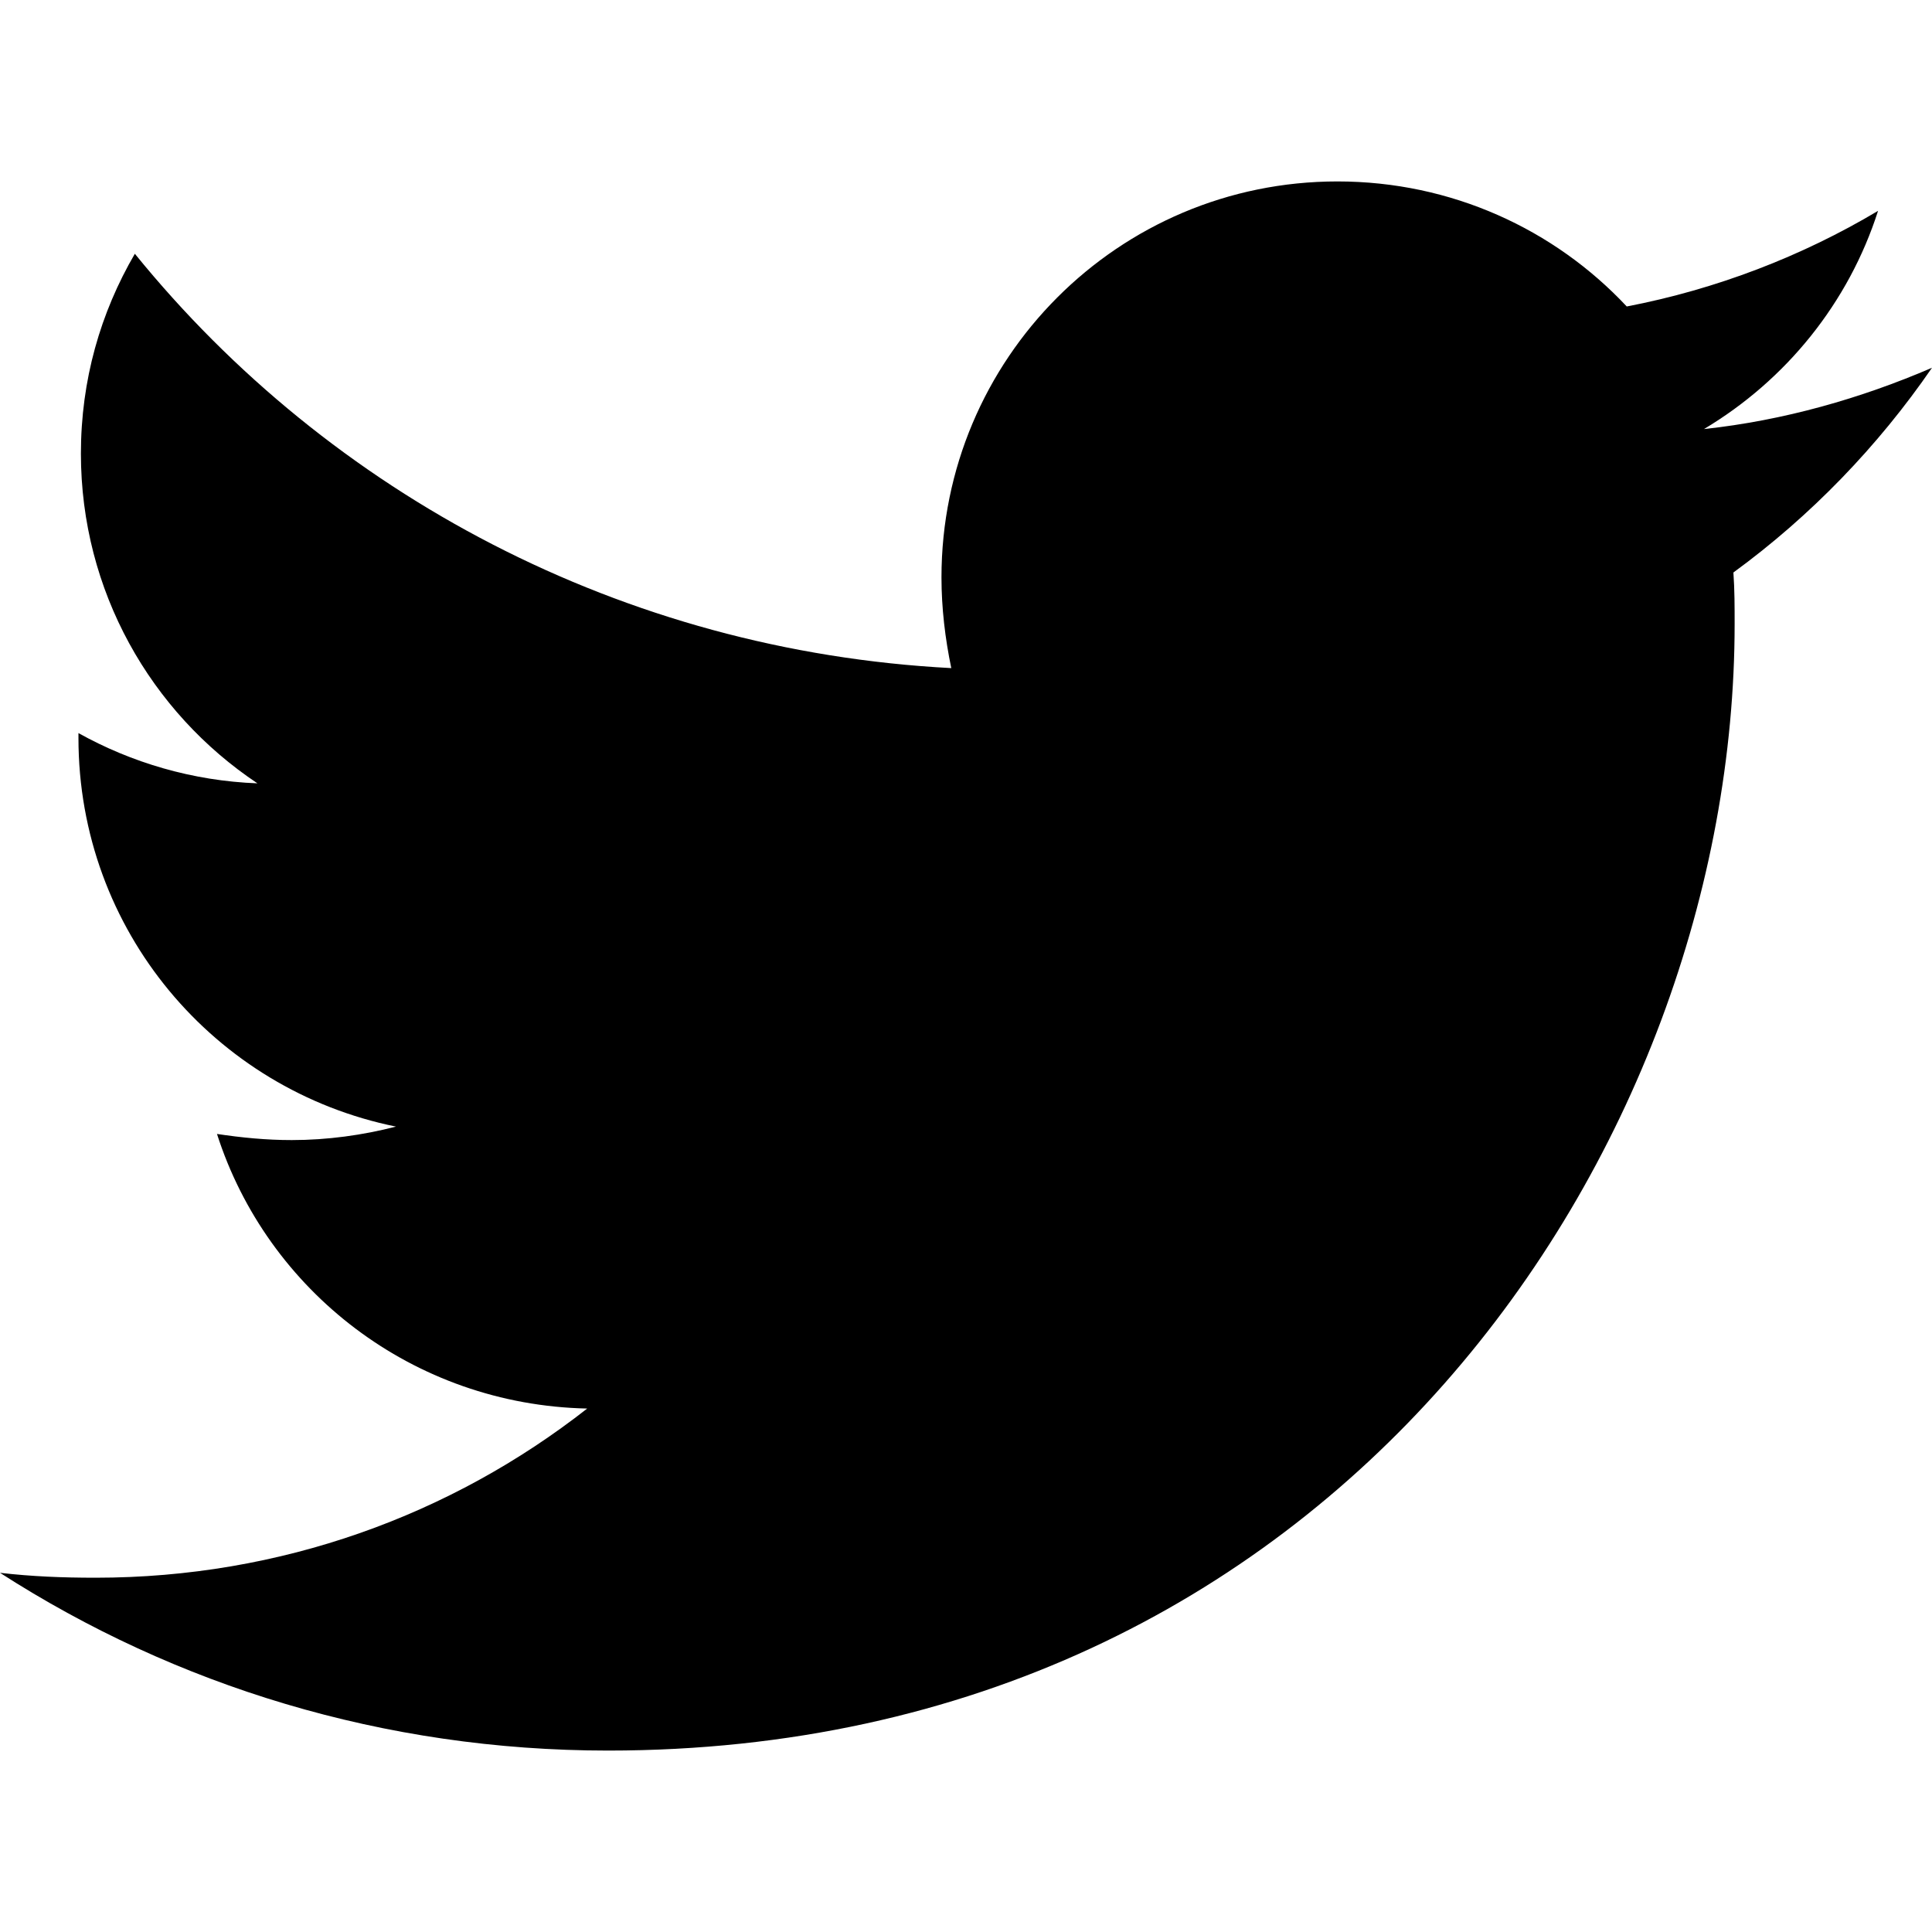
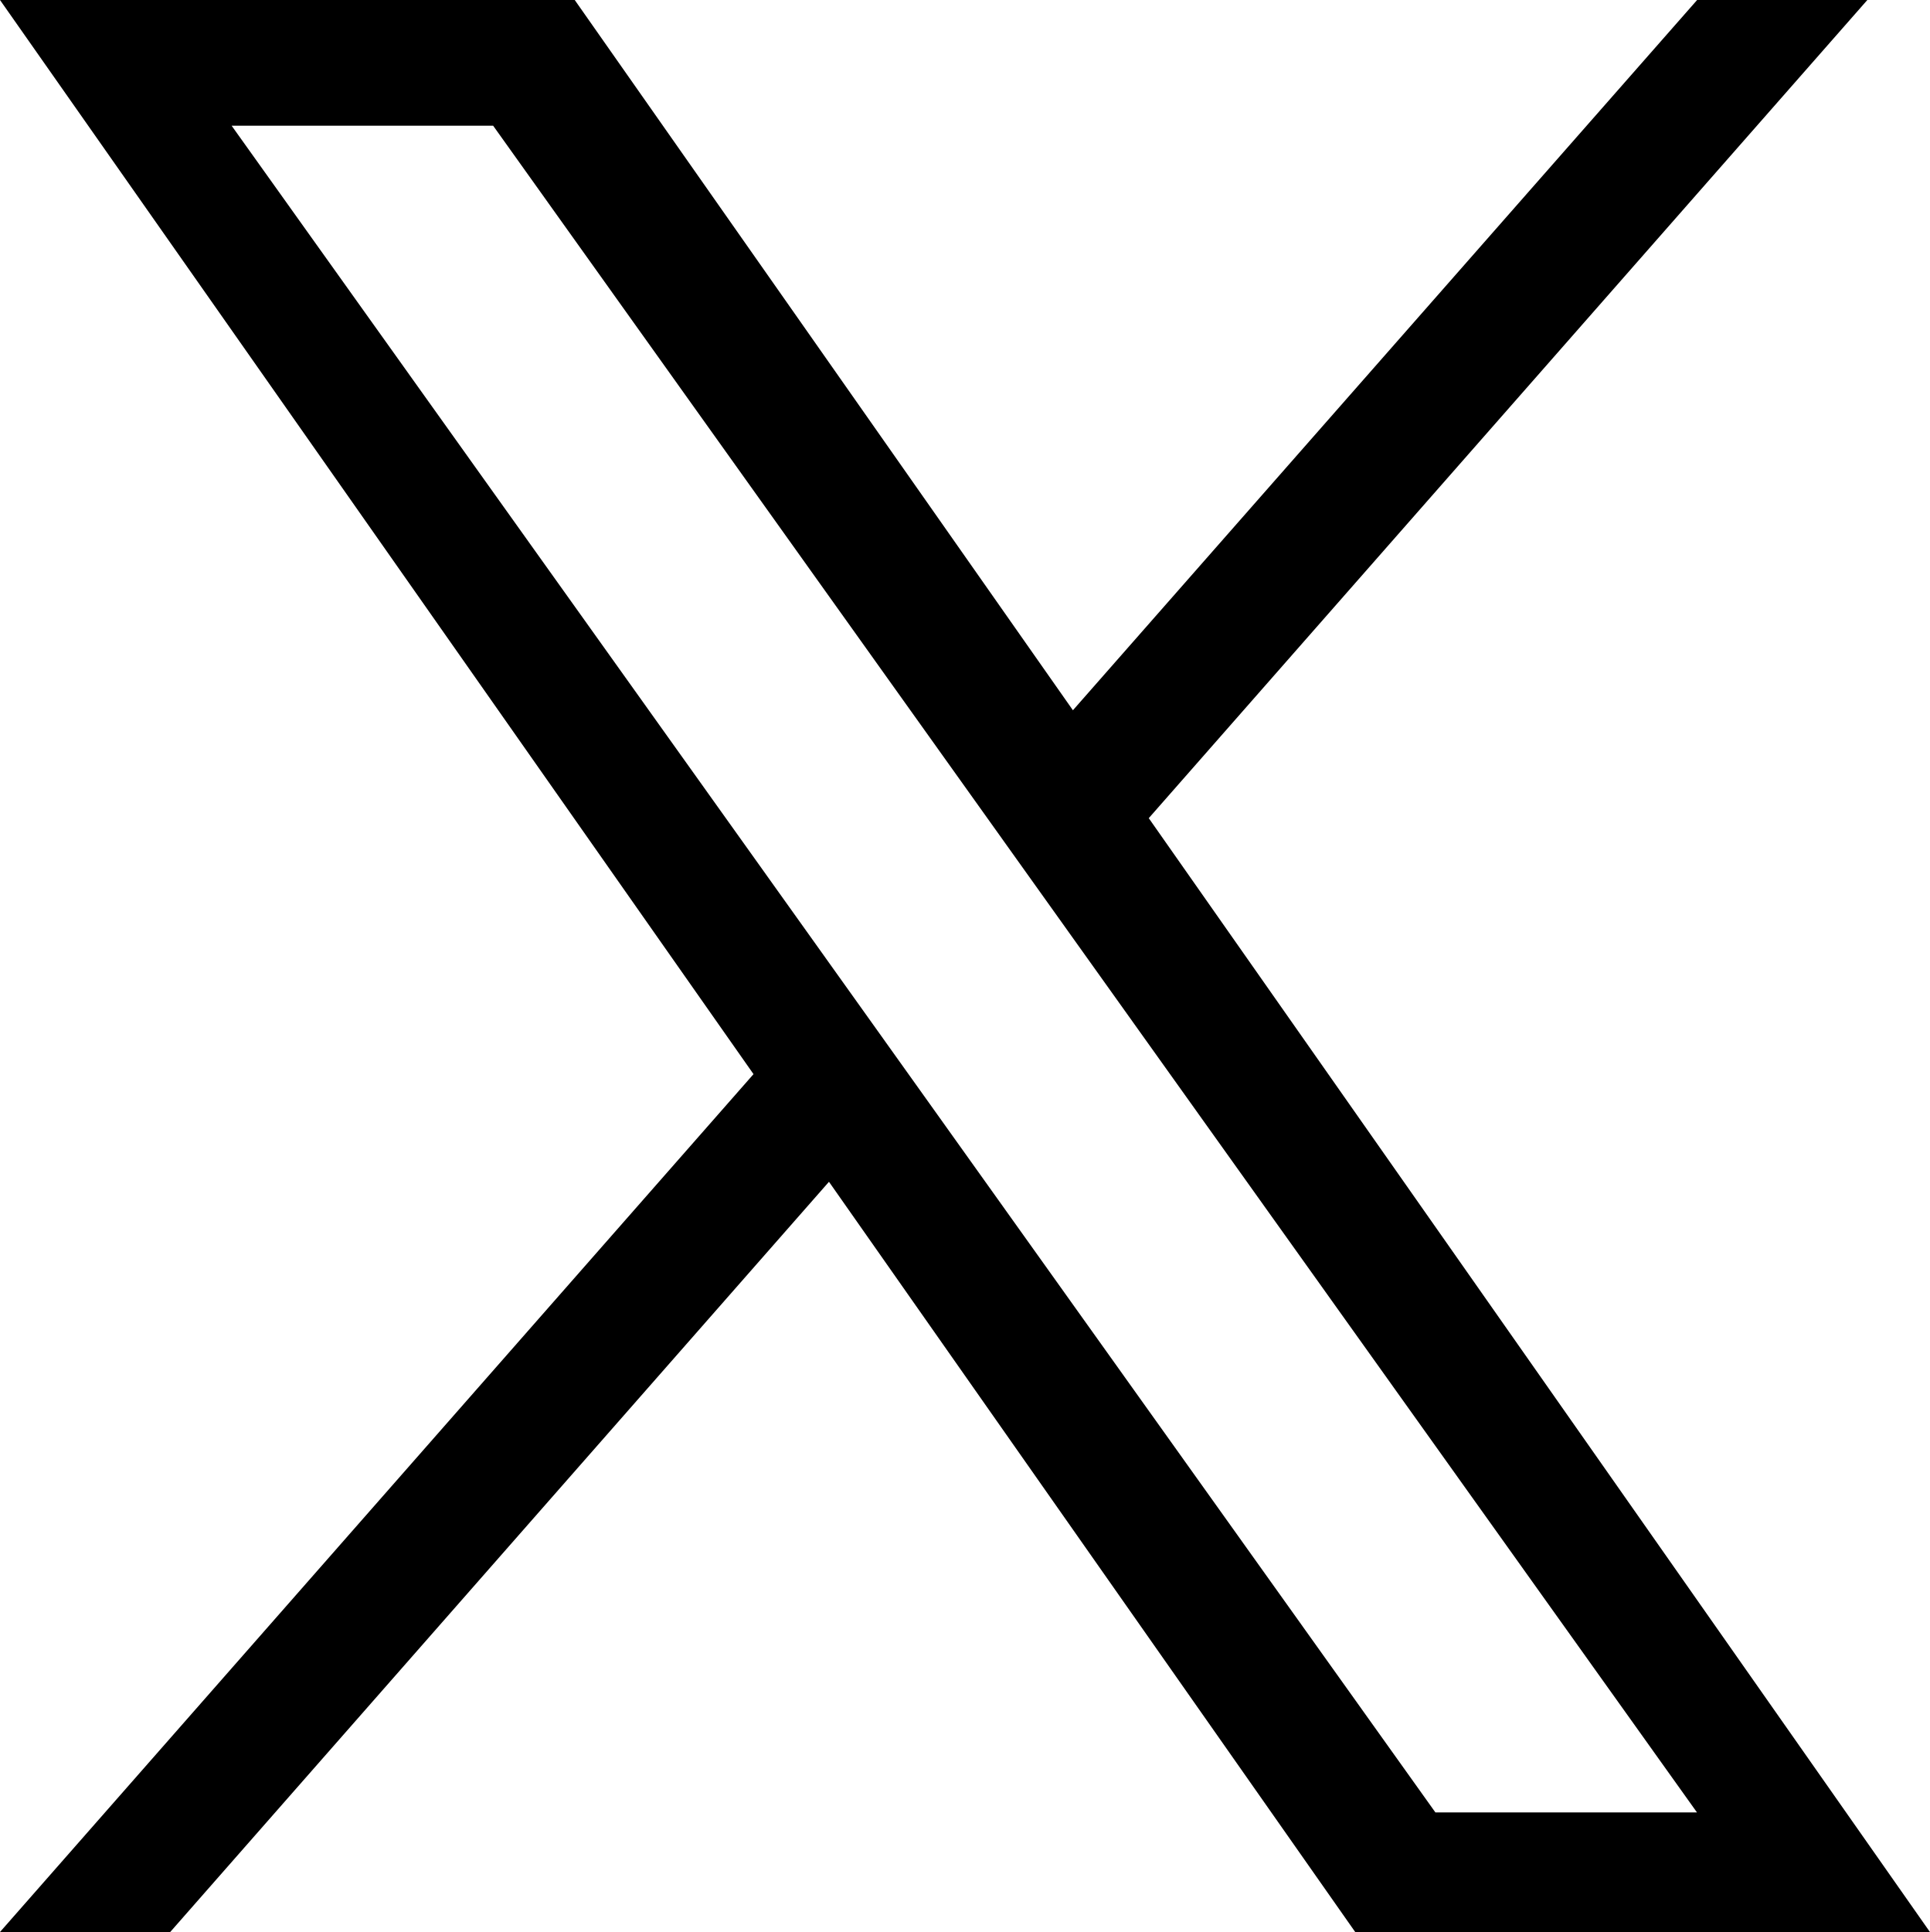
- <svg xmlns="http://www.w3.org/2000/svg" aria-hidden="true" focusable="false" data-prefix="fab" data-icon="twitter" class="svg-inline--fa fa-twitter fa-w-16" role="img" viewBox="0 0 512 512">
-   <path fill="currentColor" d="M459.37 151.716c.325 4.548.325 9.097.325 13.645 0 138.72-105.583 298.558-298.558 298.558-59.452 0-114.68-17.219-161.137-47.106 8.447.974 16.568 1.299 25.34 1.299 49.055 0 94.213-16.568 130.274-44.832-46.132-.975-84.792-31.188-98.112-72.772 6.498.974 12.995 1.624 19.818 1.624 9.421 0 18.843-1.3 27.614-3.573-48.081-9.747-84.143-51.98-84.143-102.985v-1.299c13.969 7.797 30.214 12.67 47.431 13.319-28.264-18.843-46.781-51.005-46.781-87.391 0-19.492 5.197-37.36 14.294-52.954 51.655 63.675 129.3 105.258 216.365 109.807-1.624-7.797-2.599-15.918-2.599-24.04 0-57.828 46.782-104.934 104.934-104.934 30.213 0 57.502 12.67 76.67 33.137 23.715-4.548 46.456-13.32 66.599-25.34-7.798 24.366-24.366 44.833-46.132 57.827 21.117-2.273 41.584-8.122 60.426-16.243-14.292 20.791-32.161 39.308-52.628 54.253z" />
+ <svg xmlns="http://www.w3.org/2000/svg" width="150" height="150.125" version="1.1" viewBox="0 0 150 150.125">
+   <path d="M89.285 63.575 145.135 0h-13.23l-48.515 55.19L44.67 0H0l58.565 83.465L0 150.125h13.23l51.2 -58.295 40.9 58.295H150M18.005 9.77h20.325l93.565 131.065h-20.33" />
</svg>
